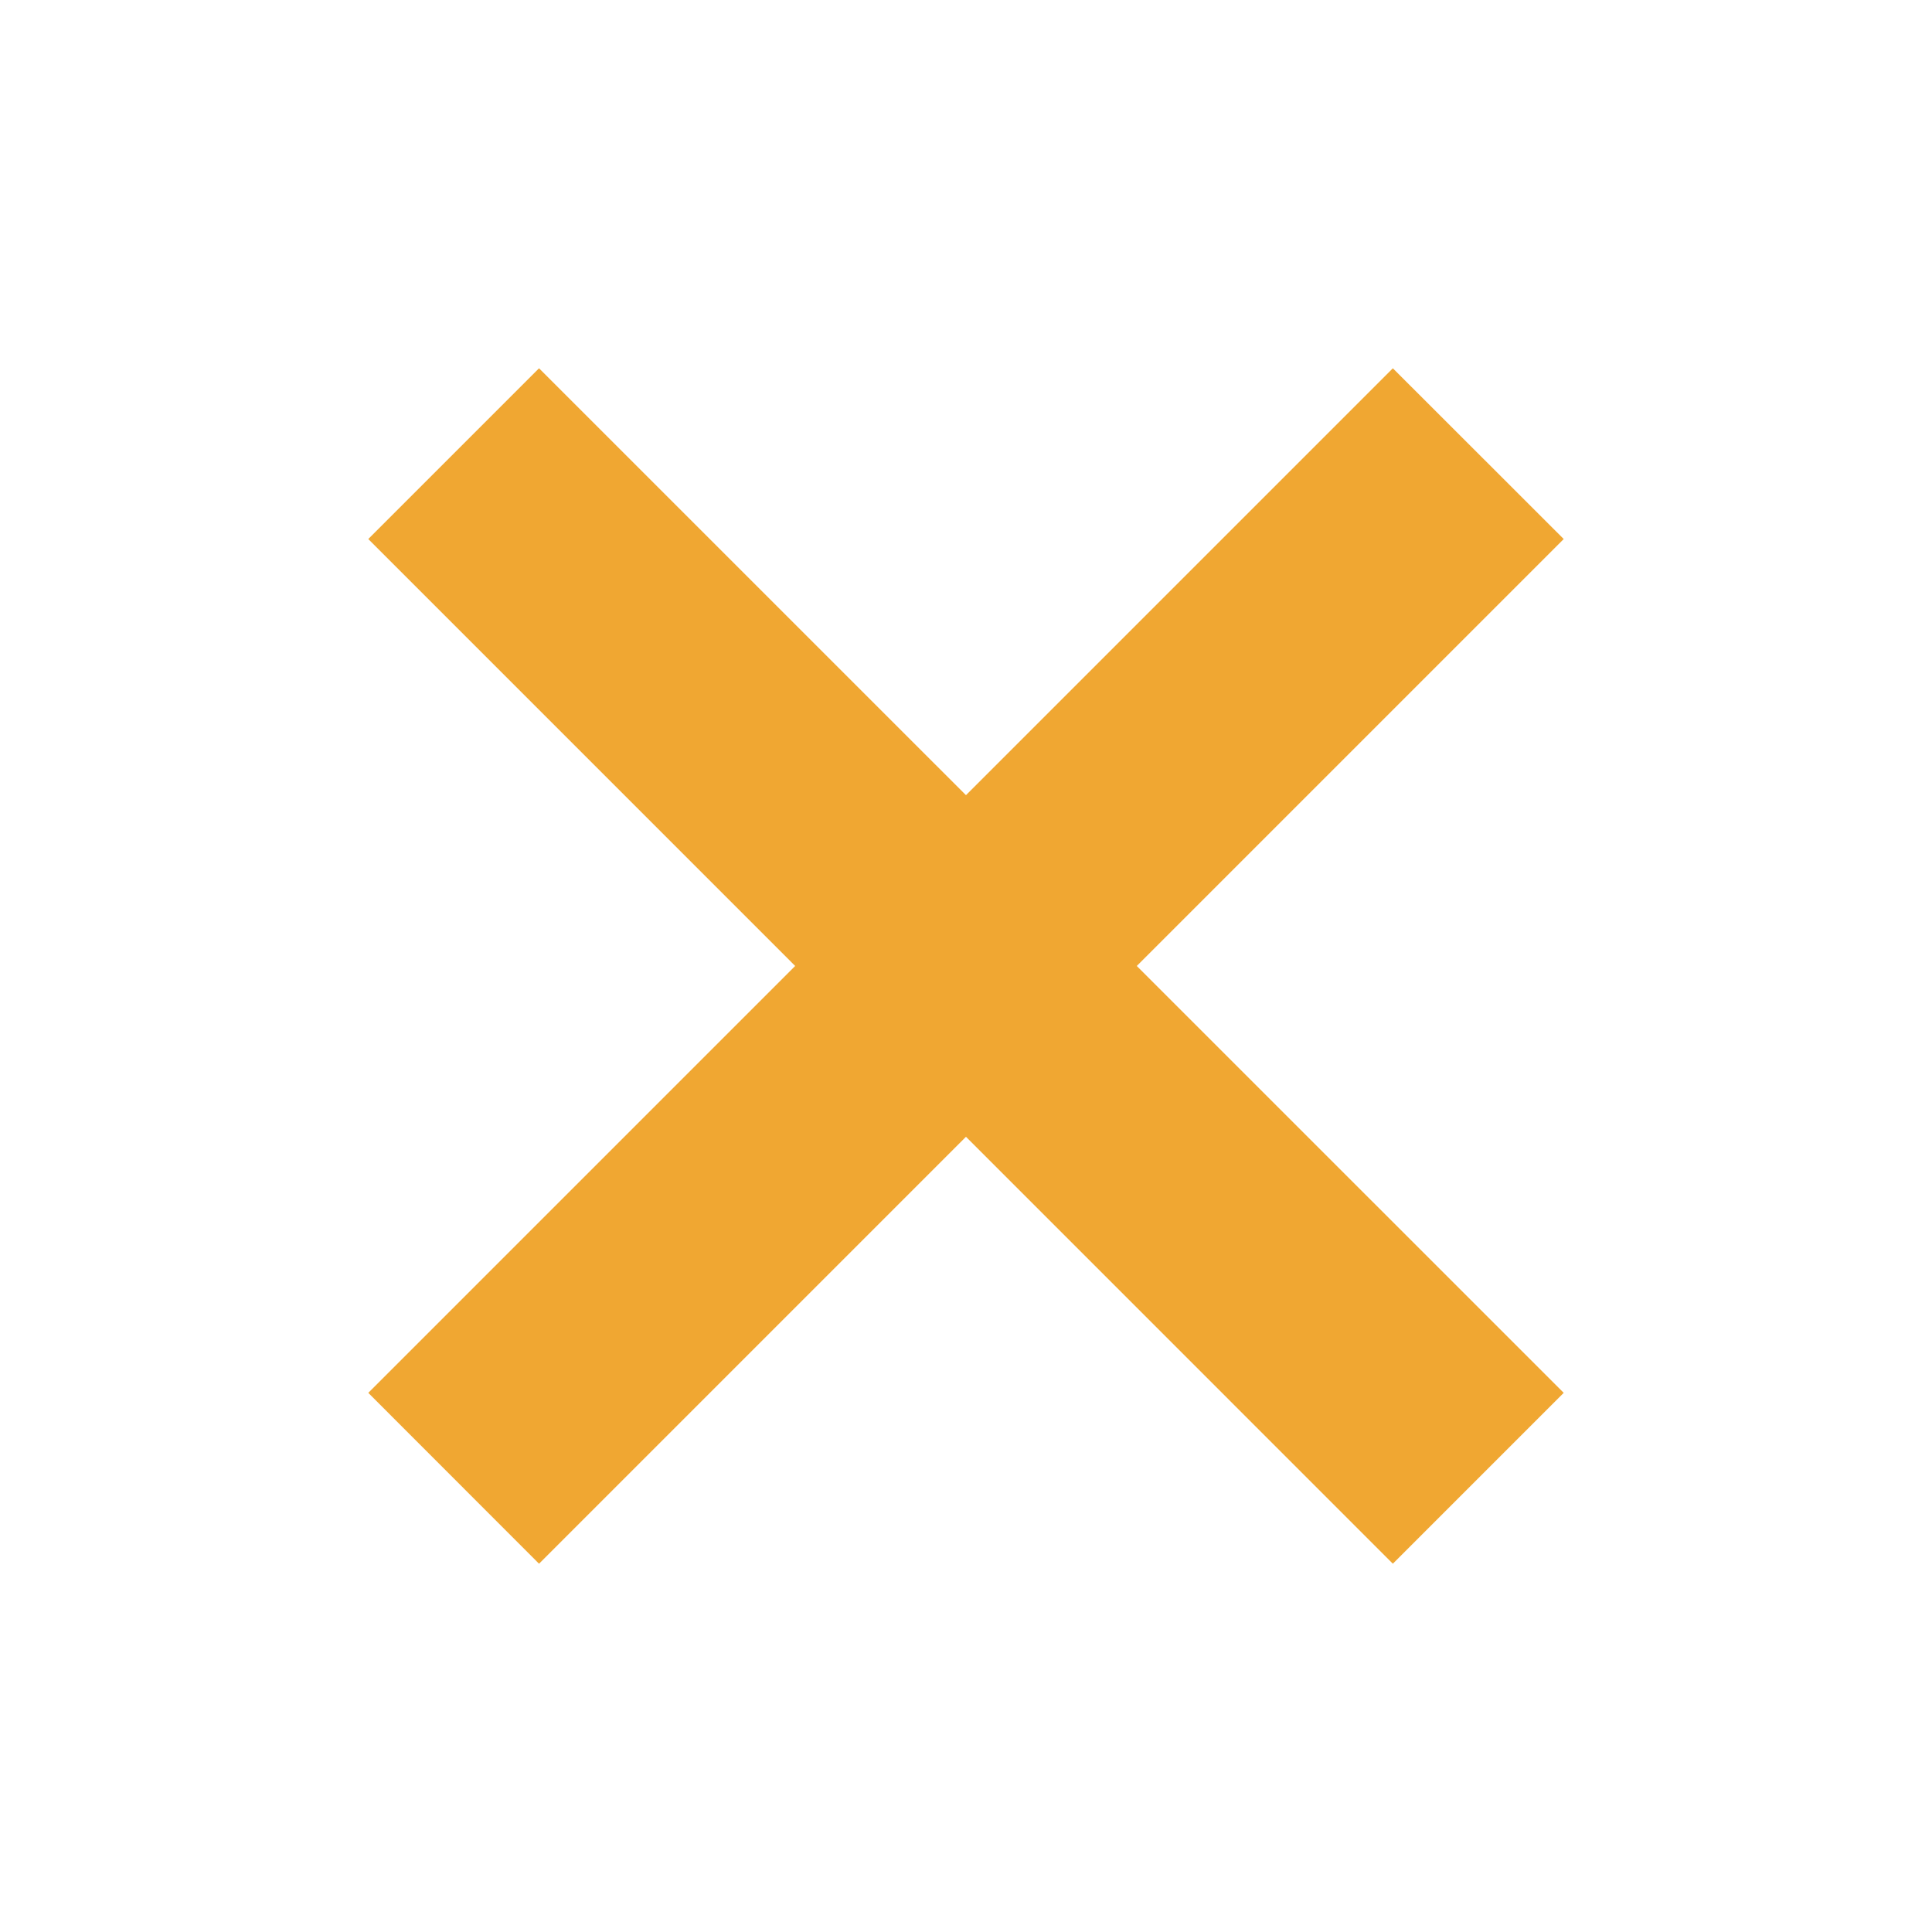
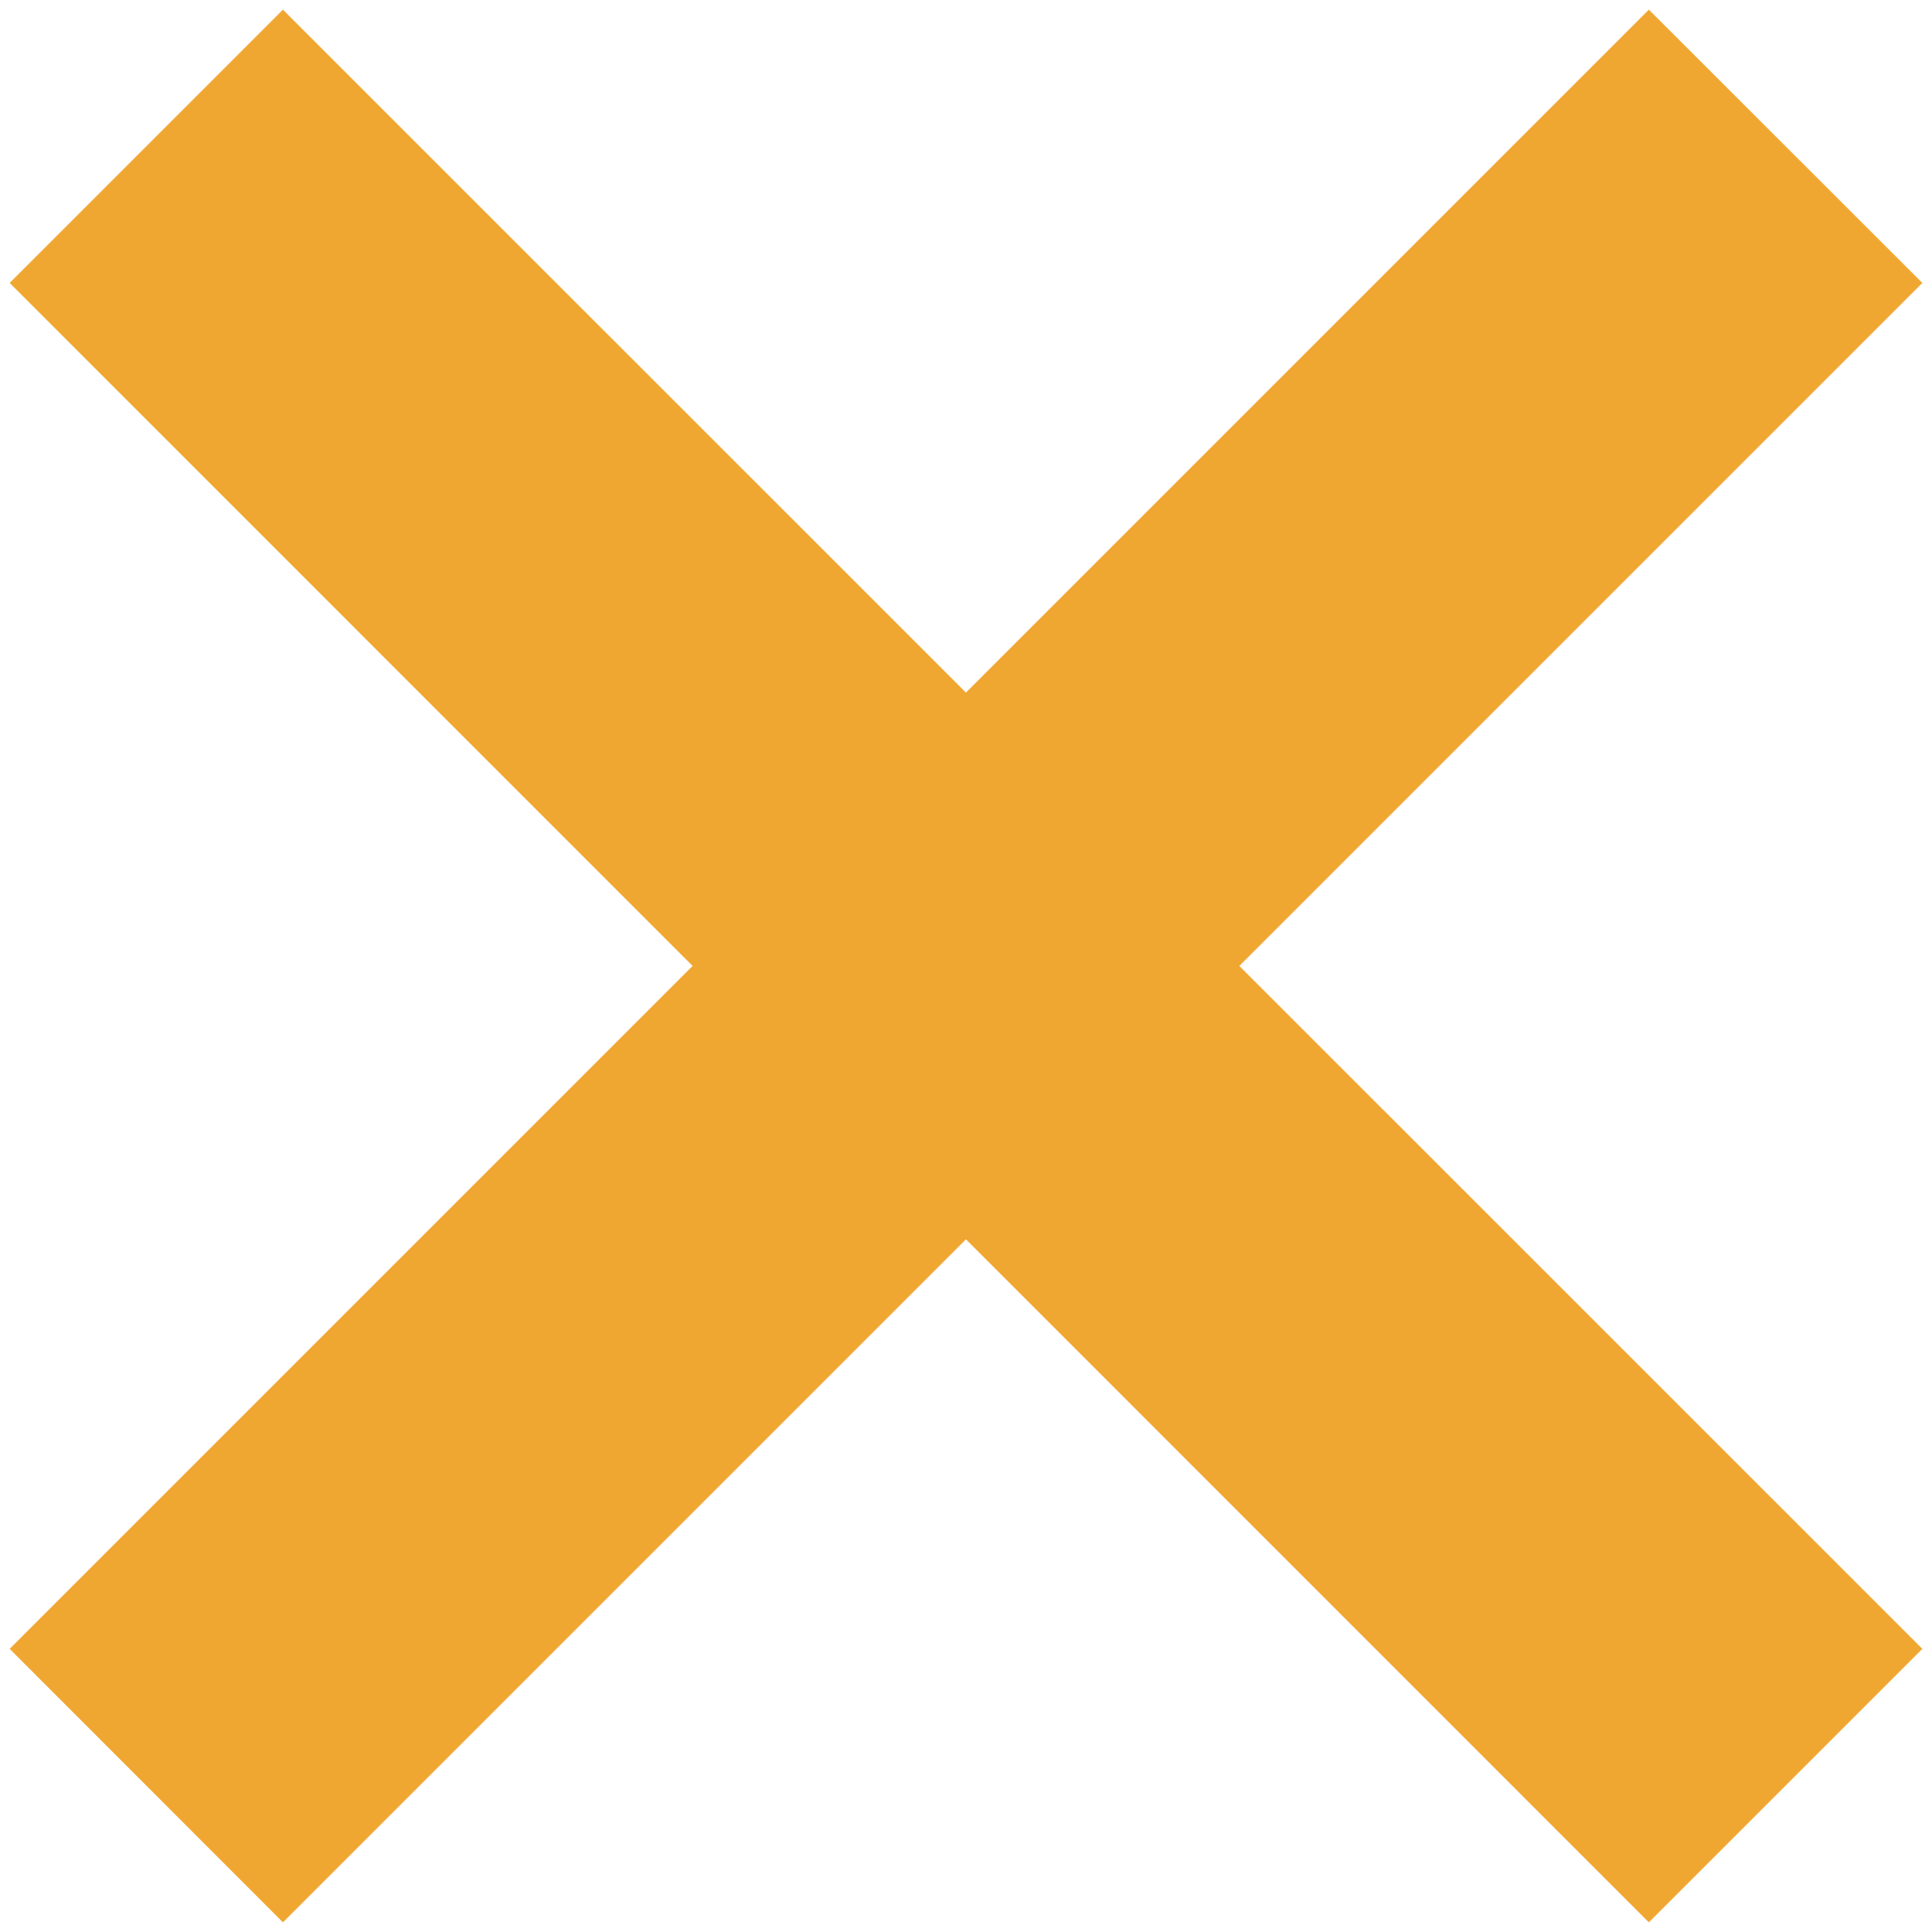
- <svg xmlns="http://www.w3.org/2000/svg" width="16" height="16" viewBox="0 0 16 16">
-   <g fill="none" fill-rule="evenodd">
-     <rect width="16" height="16" />
-     <g fill="#F0A732" transform="translate(3 3)">
-       <polygon points="8.535 .05 9.95 1.464 1.464 9.95 .05 8.535" />
-       <polygon points="9.95 8.535 8.535 9.95 .05 1.464 1.464 .05" />
-     </g>
+ <svg xmlns="http://www.w3.org/2000/svg" width="9" height="9" viewBox="0 0 9 9">
+   <g fill="#F0A732">
+     <polygon points="7.681 .045 8.955 1.318 1.318 8.955 .045 7.681" />
+     <polygon points="8.955 7.681 7.681 8.955 .045 1.318 1.318 .045" />
  </g>
</svg>
